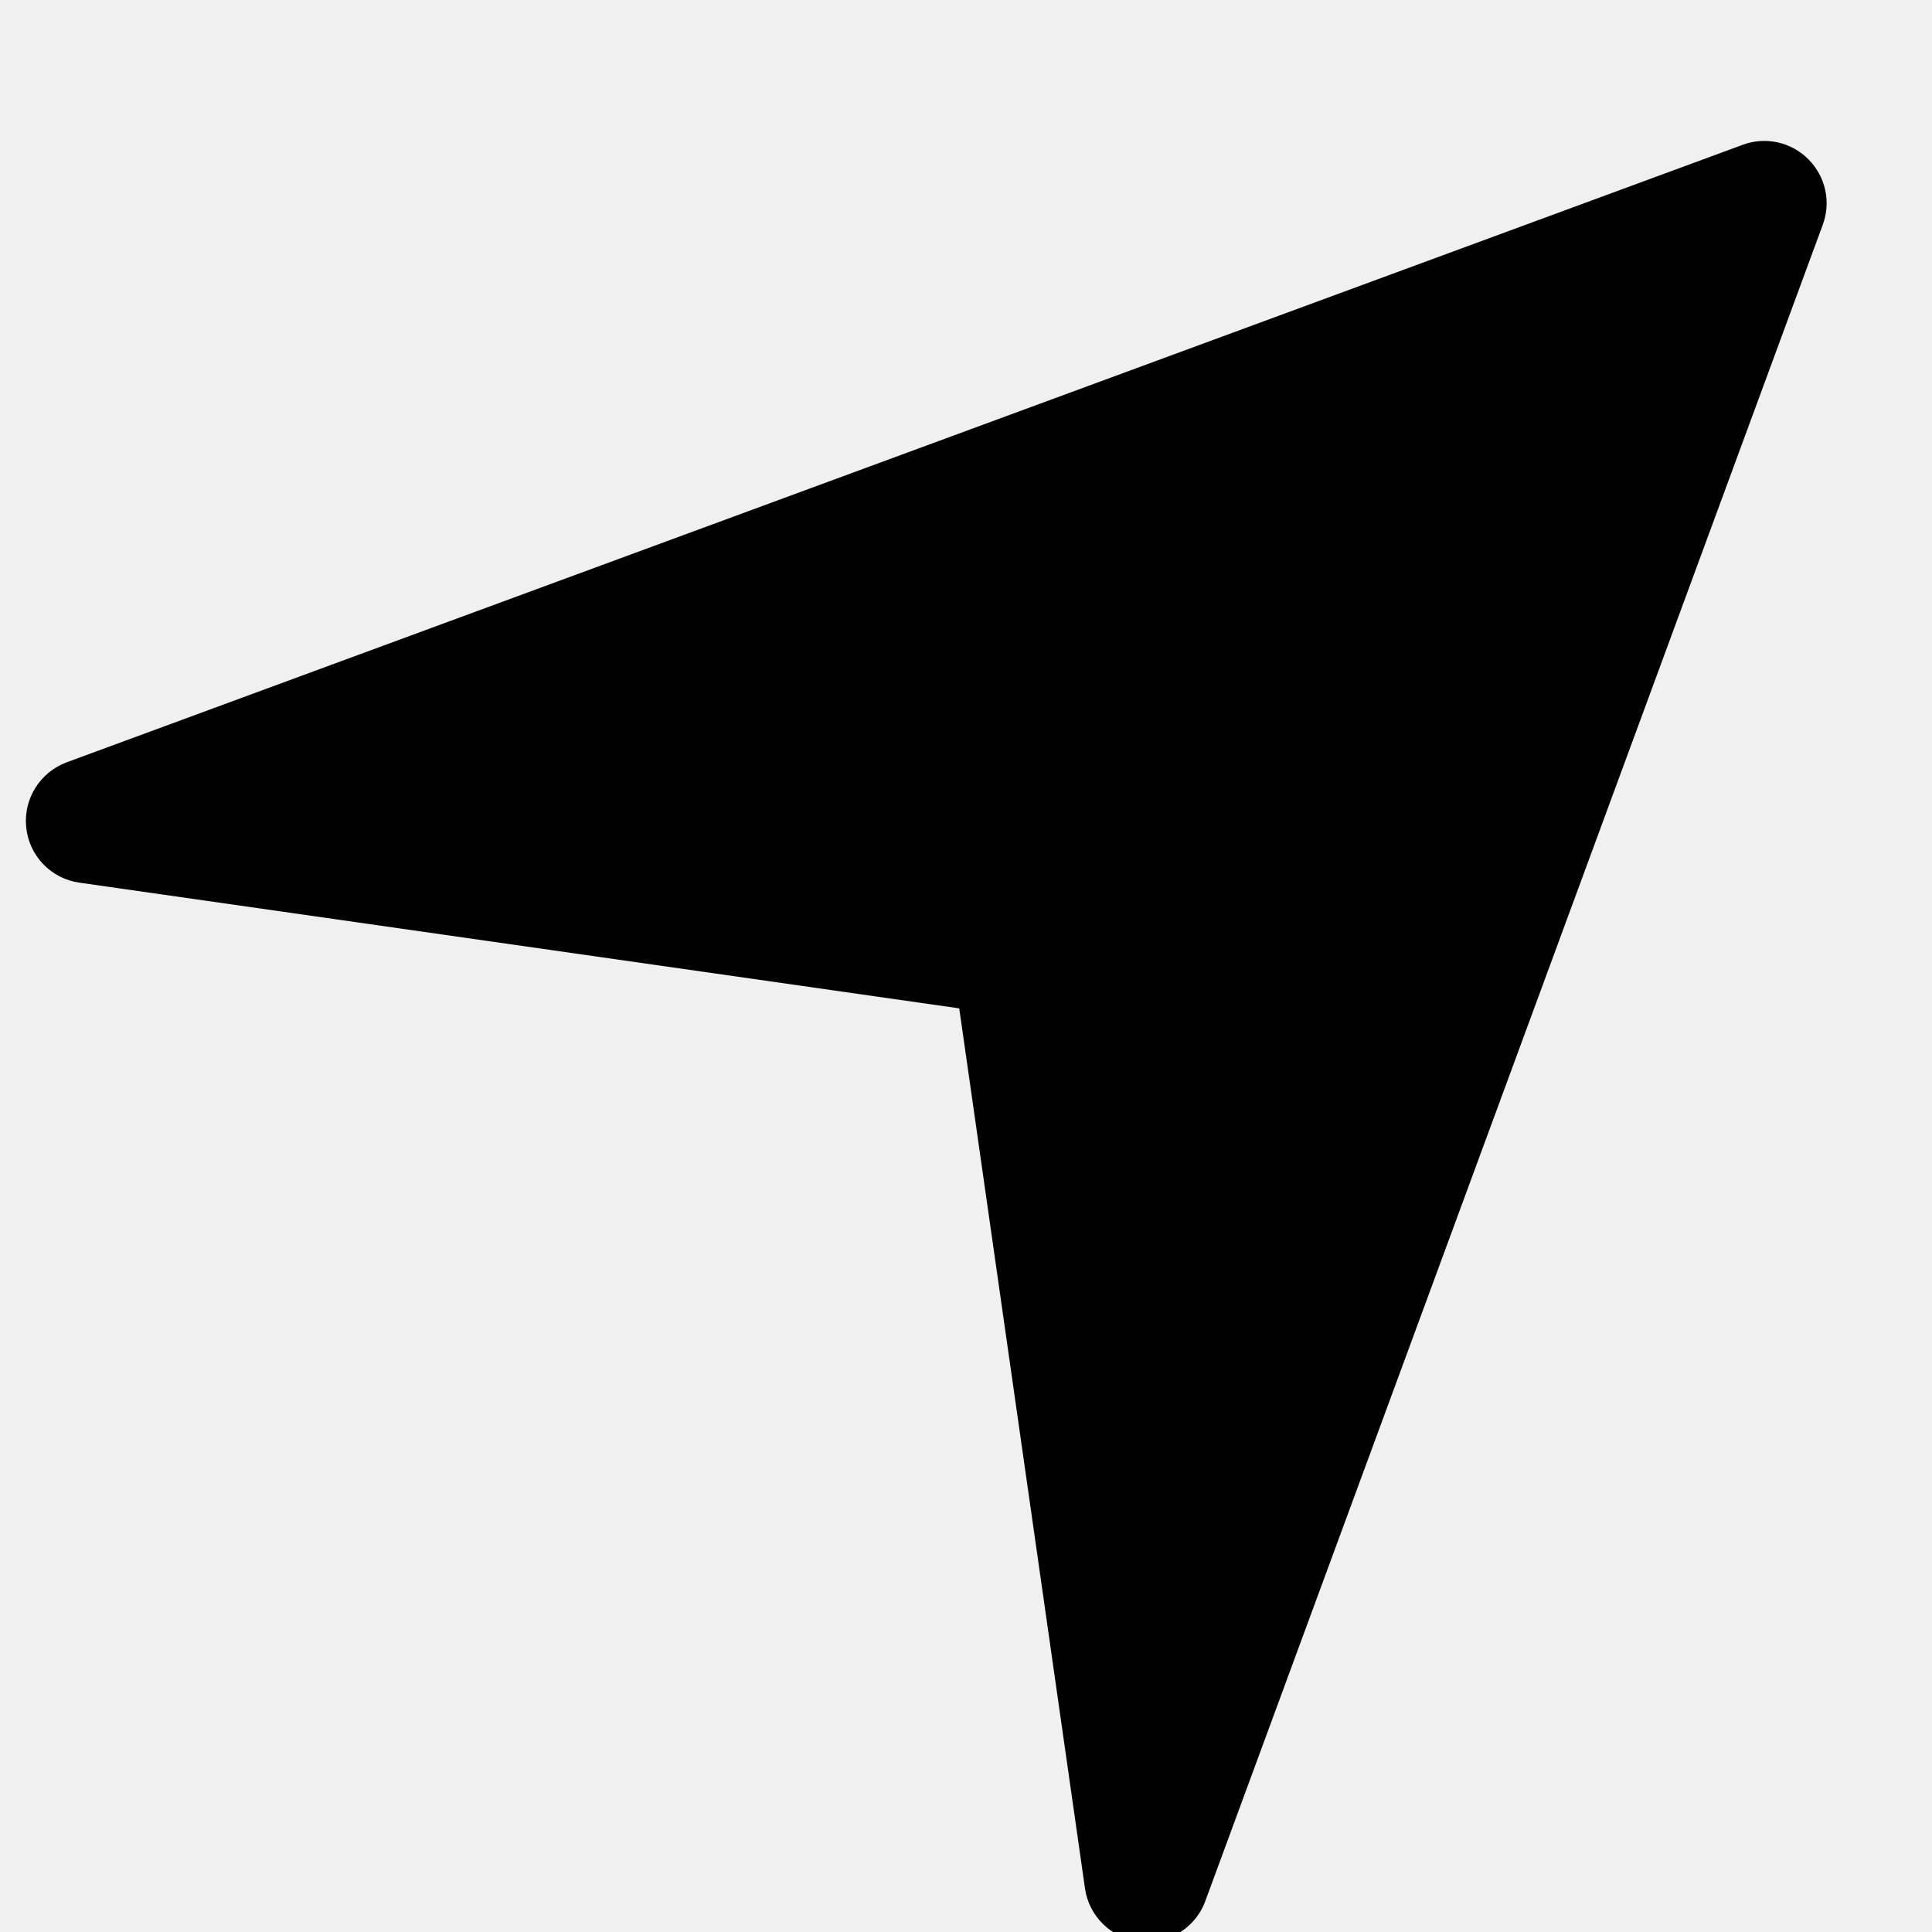
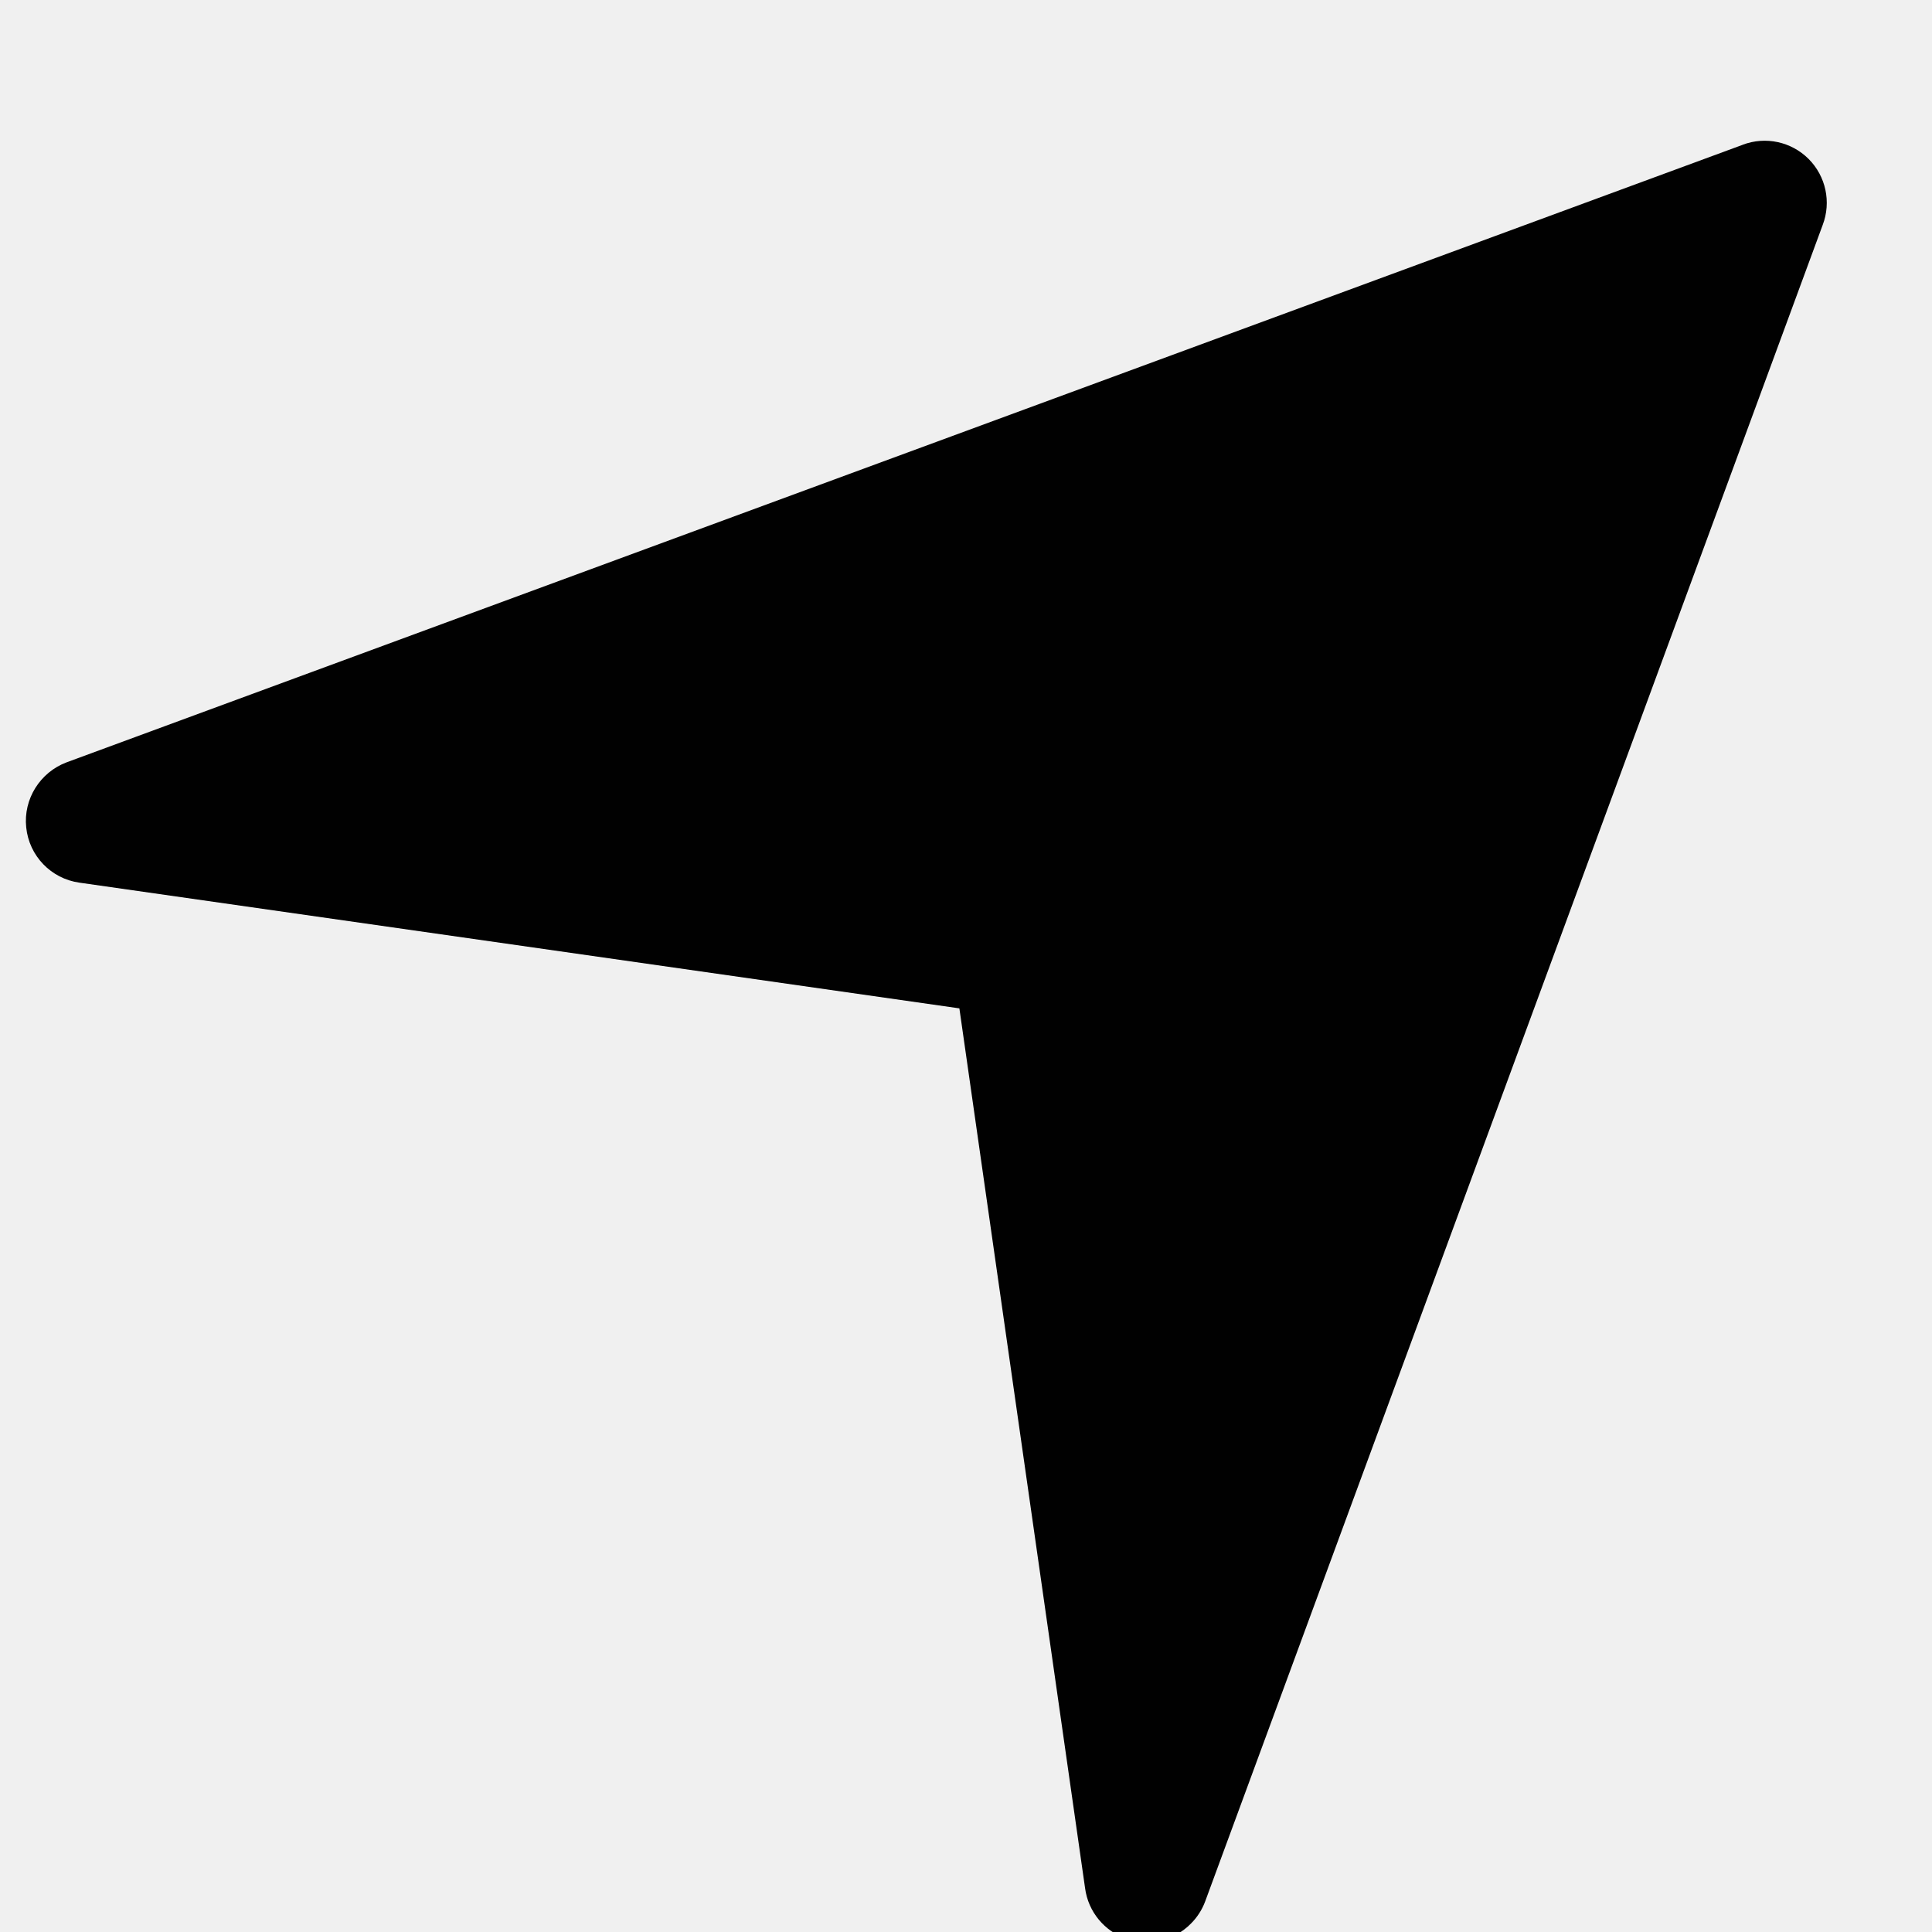
- <svg xmlns="http://www.w3.org/2000/svg" width="14" height="14" viewBox="0 0 14 14" fill="none">
-   <g clip-path="url(#clip0_0_3844)">
-     <path d="M12.629 1.049L0.483 5.524C0.29 5.596 0.168 5.79 0.19 5.996C0.211 6.202 0.37 6.367 0.575 6.396L6.951 7.307L7.862 13.683C7.891 13.889 8.057 14.048 8.262 14.069C8.401 14.084 8.536 14.033 8.63 13.939C8.675 13.894 8.711 13.839 8.734 13.776L13.208 1.63C13.27 1.464 13.229 1.279 13.104 1.154C12.98 1.029 12.794 0.988 12.629 1.049Z" fill="#010101" />
+ <svg xmlns="http://www.w3.org/2000/svg" width="14" height="14" fill="none">
+   <g clip-path="url(#A)">
+     <path d="M12.629 1.049L.483 5.524c-.192.072-.315.266-.293.472a.45.45 0 0 0 .385.4l6.377.911.911 6.376a.45.45 0 0 0 .767.256c.045-.045.081-.1.104-.163L13.208 1.63a.45.45 0 0 0-.58-.581z" fill="#010101" />
  </g>
  <defs>
-     <clipPath id="clip0_0_3844">
-       <rect width="14" height="14" fill="white" />
+     <clipPath id="A">
+       <path fill="#fff" d="M0 0h14v14H0z" />
    </clipPath>
  </defs>
</svg>
